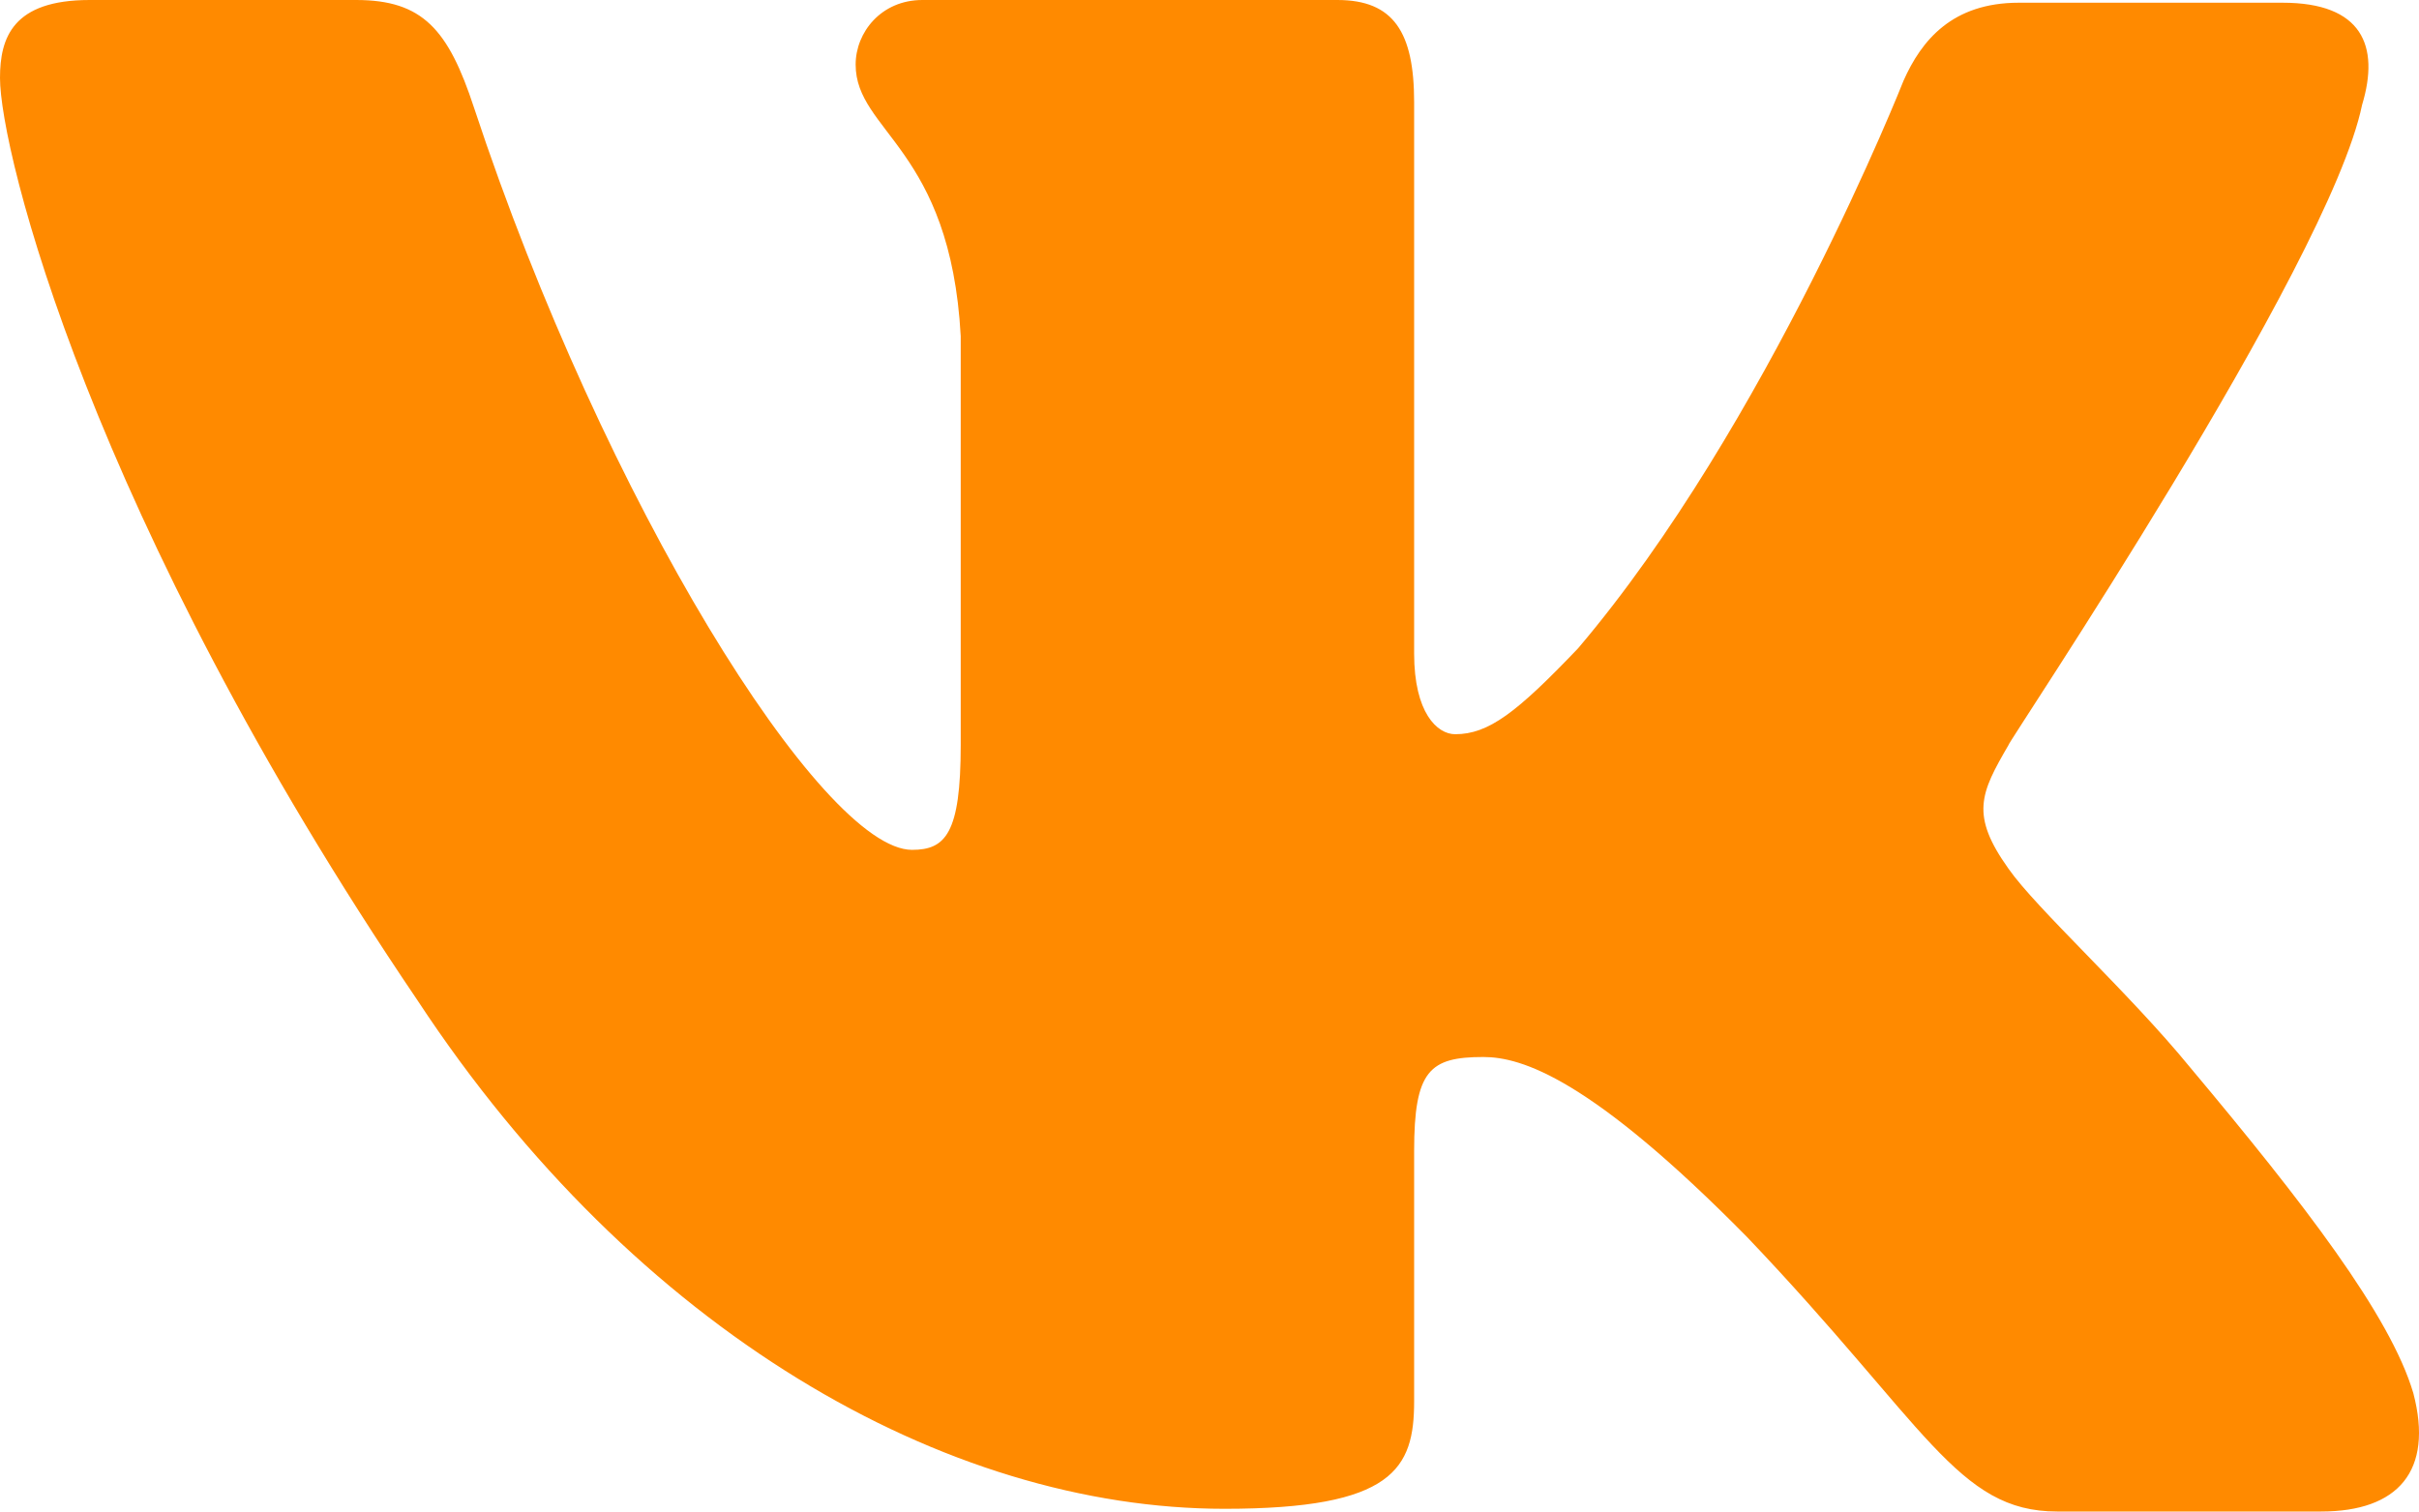
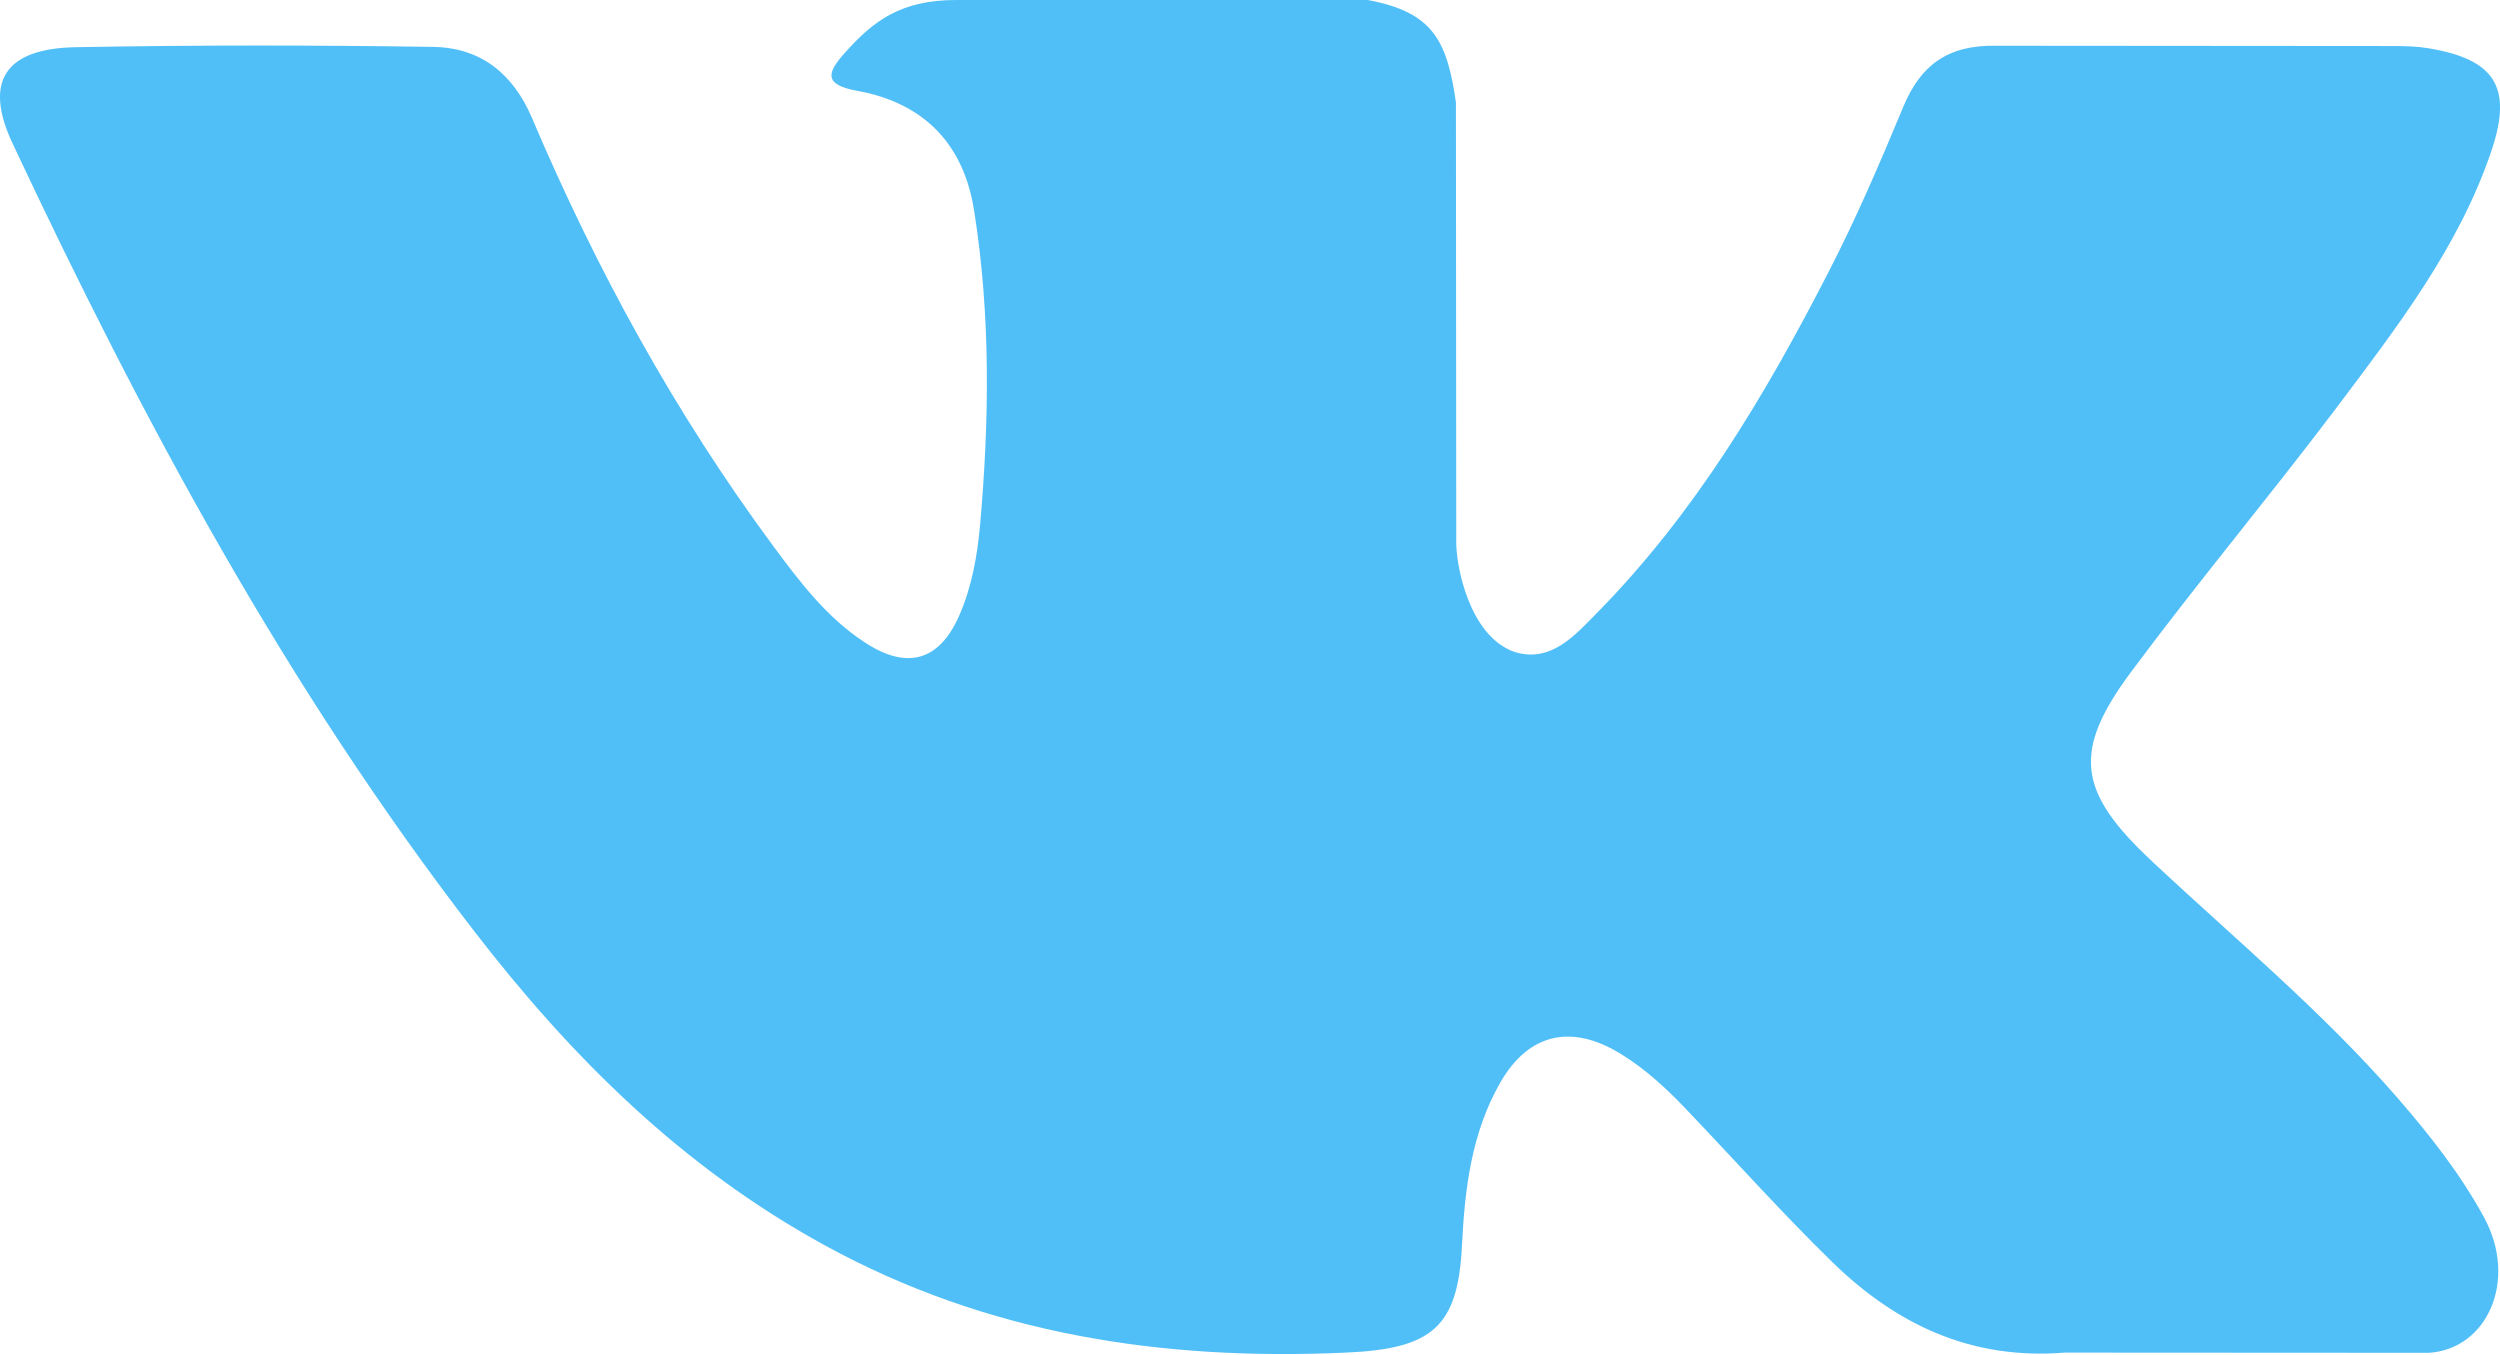
- <svg xmlns="http://www.w3.org/2000/svg" width="32" height="20" viewBox="0 0 32 20" fill="none">
-   <path fill-rule="evenodd" clip-rule="evenodd" d="M31.247 1.388C31.484 0.605 31.247 0.036 30.196 0.036H26.706C25.825 0.036 25.418 0.534 25.181 1.068C25.181 1.068 23.384 5.623 20.877 8.577C20.063 9.431 19.69 9.715 19.25 9.715C19.012 9.715 18.707 9.431 18.707 8.648V1.352C18.707 0.427 18.436 0 17.691 0H12.201C11.658 0 11.319 0.427 11.319 0.854C11.319 1.744 12.573 1.957 12.709 4.448V9.858C12.709 11.032 12.506 11.245 12.065 11.245C10.879 11.245 7.998 6.655 6.27 1.423C5.931 0.391 5.592 0 4.711 0H1.186C0.169 0 0 0.498 0 1.032C0 1.993 1.186 6.833 5.524 13.238C8.405 17.616 12.506 19.964 16.2 19.964C18.436 19.964 18.707 19.431 18.707 18.541V15.231C18.707 14.164 18.911 13.986 19.623 13.986C20.131 13.986 21.046 14.271 23.113 16.37C25.486 18.861 25.892 20 27.214 20H30.705C31.721 20 32.196 19.466 31.925 18.434C31.62 17.402 30.468 15.908 28.976 14.128C28.163 13.132 26.943 12.028 26.57 11.495C26.062 10.783 26.197 10.498 26.57 9.858C26.536 9.858 30.806 3.523 31.247 1.388Z" fill="#FF8A00" />
+ <svg xmlns="http://www.w3.org/2000/svg" width="24" height="13" viewBox="0 0 24 13">
+   <g>
+     <g>
+       <path fill="#51bff7" d="M20.656 8.266c.796.744 1.636 1.443 2.35 2.262.316.364.614.74.843 1.163.324.6.03 1.26-.532 1.296l-3.497-.002c-.901.073-1.62-.275-2.226-.865-.484-.472-.932-.974-1.398-1.462-.19-.2-.39-.388-.629-.536-.477-.297-.891-.205-1.164.27-.278.486-.341 1.022-.368 1.562-.038.788-.287.995-1.114 1.031-1.767.08-3.445-.176-5.003-1.03-1.374-.751-2.439-1.814-3.366-3.016C2.746 6.598 1.364 4.025.122 1.38-.159.784.045.464.732.453 1.873.432 3.014.433 4.156.45c.464.007.77.261.95.68.617 1.453 1.372 2.834 2.32 4.116.252.34.51.682.876.921.405.267.714.178.905-.254.121-.274.174-.57.201-.864.09-1.01.103-2.018-.056-3.024C9.255 1.398 8.885.991 8.23.872c-.334-.06-.284-.18-.122-.362C8.388.195 8.653 0 9.18 0h3.951c.622.117.76.384.846.983l.003 4.202c-.007.232.121.92.558 1.073.349.11.58-.158.789-.37.946-.96 1.621-2.097 2.225-3.273.267-.517.497-1.054.72-1.591.166-.398.425-.594.894-.585l3.803.003c.113 0 .227.002.336.02.64.104.816.368.619.967-.312.94-.92 1.722-1.512 2.51-.635.84-1.313 1.65-1.942 2.496-.578.771-.532 1.16.186 1.83z" />
+     </g>
+   </g>
</svg>
